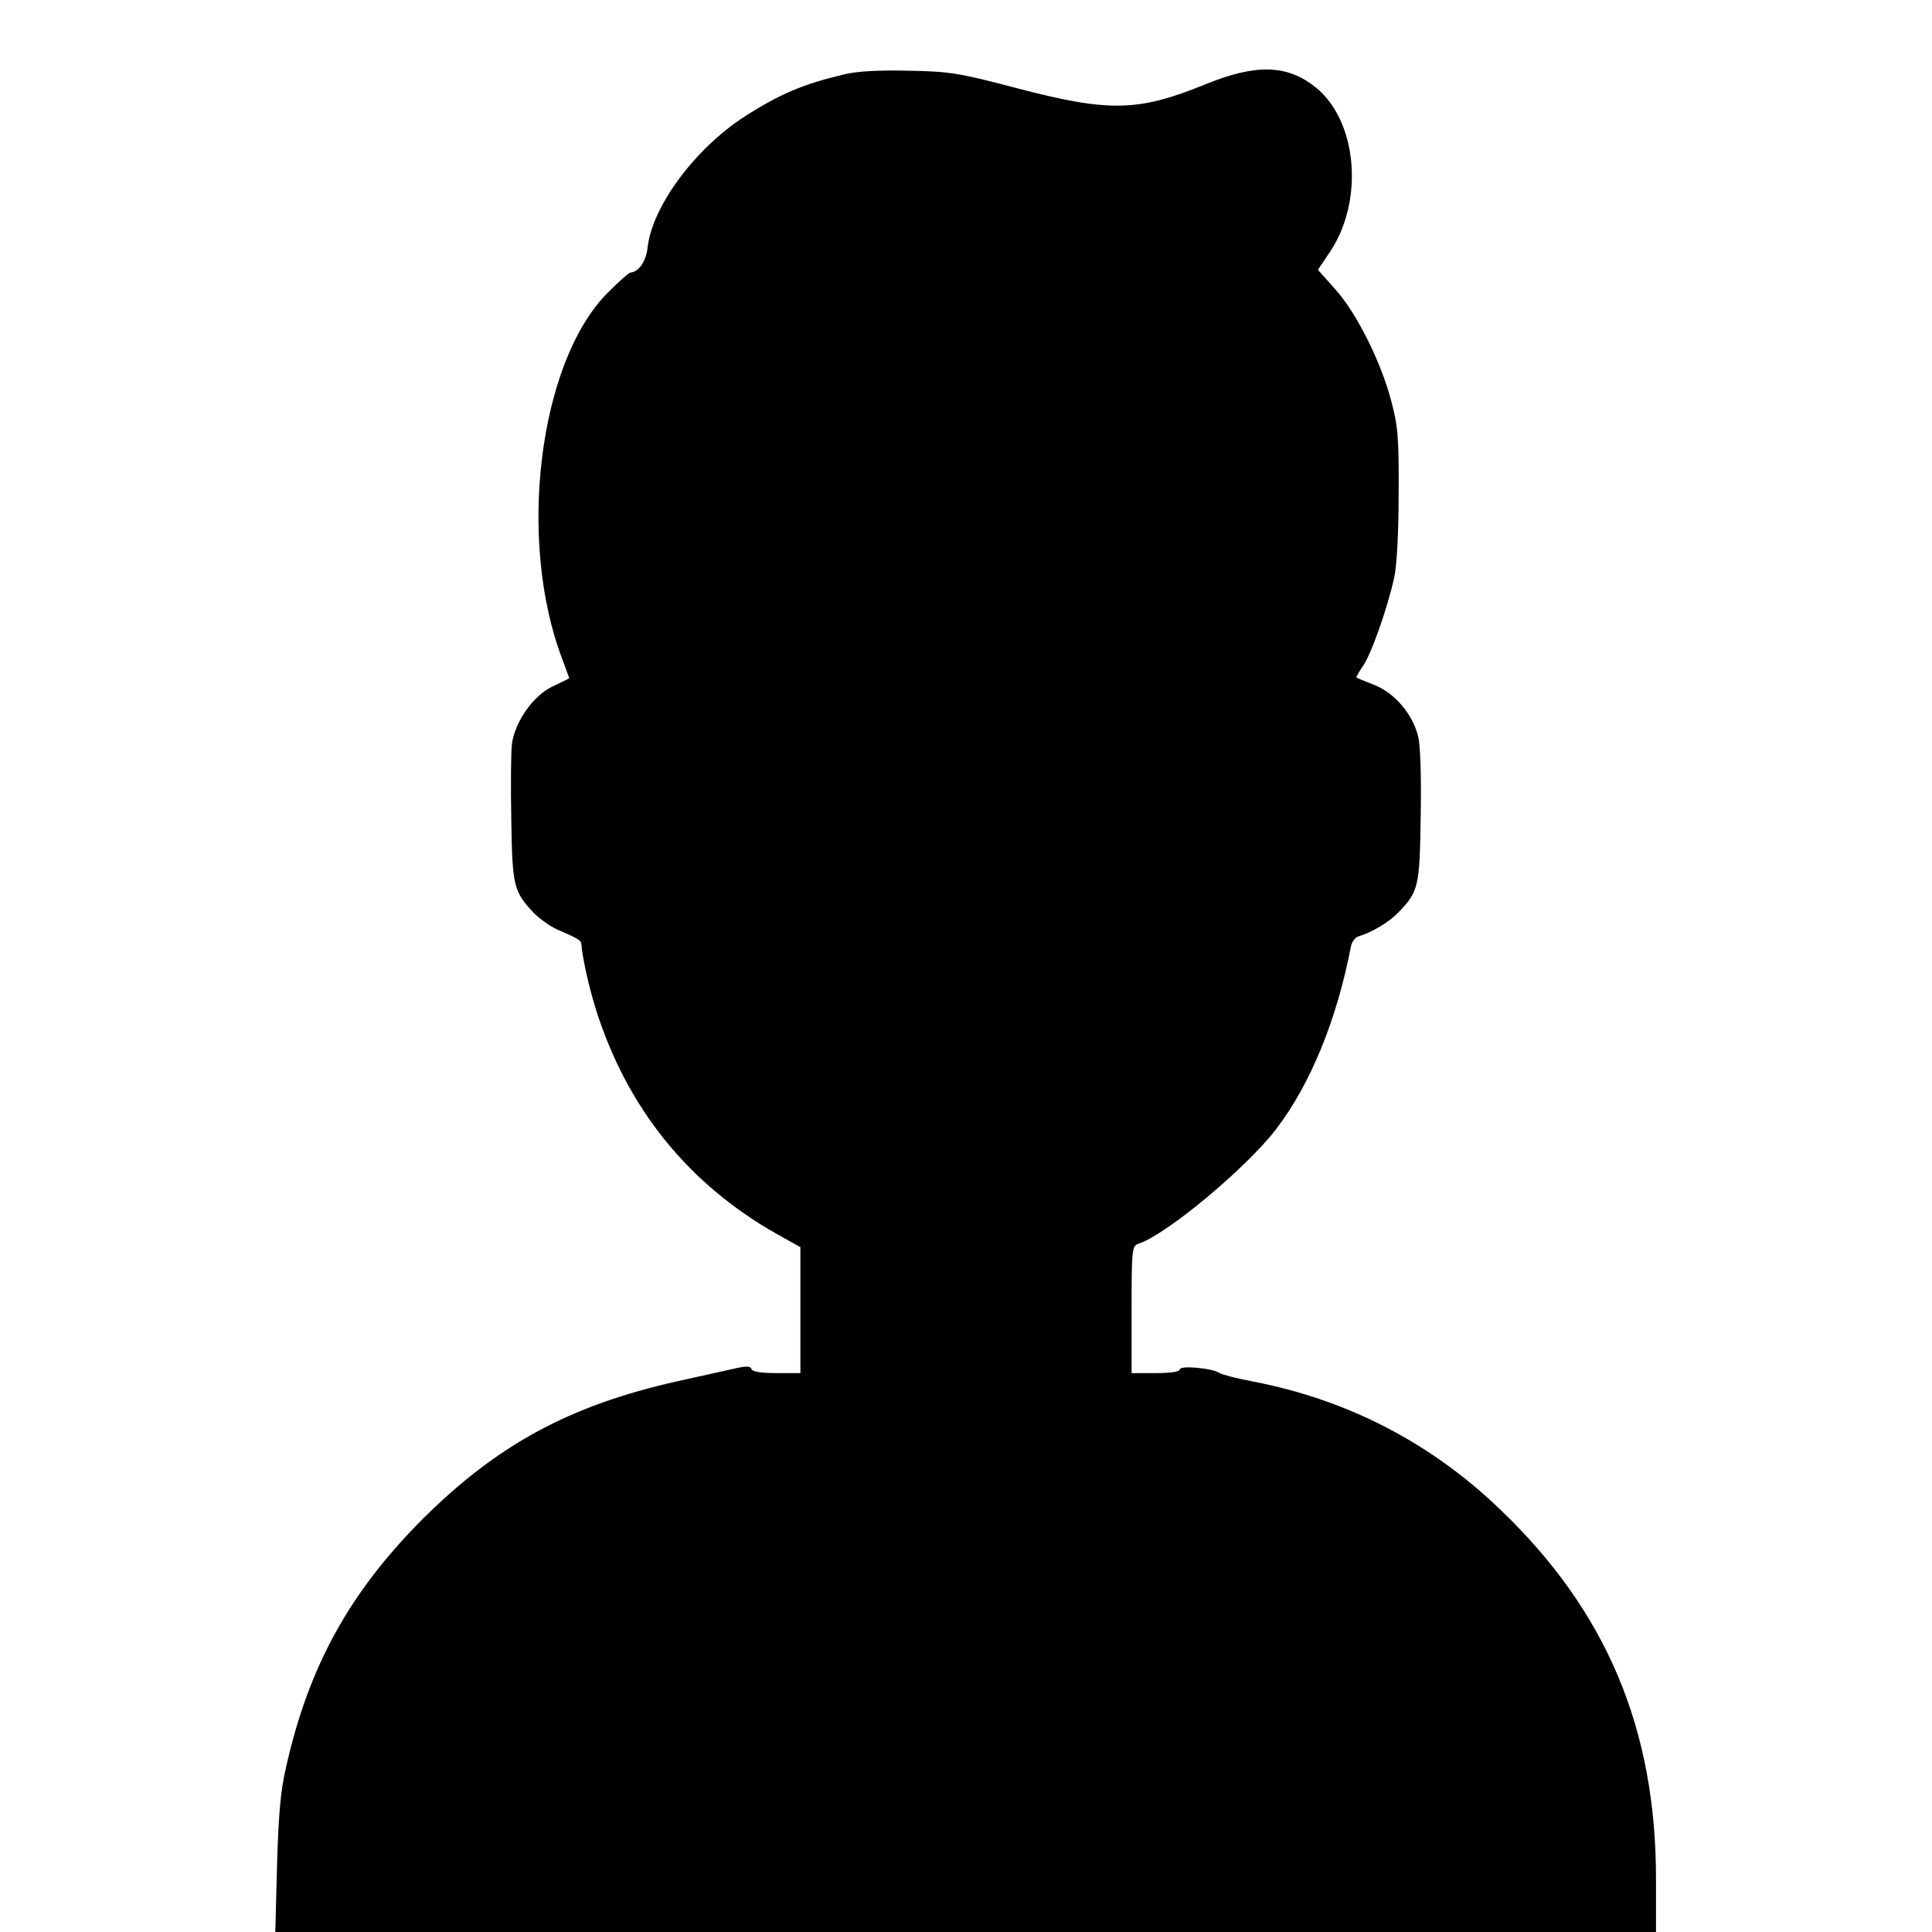
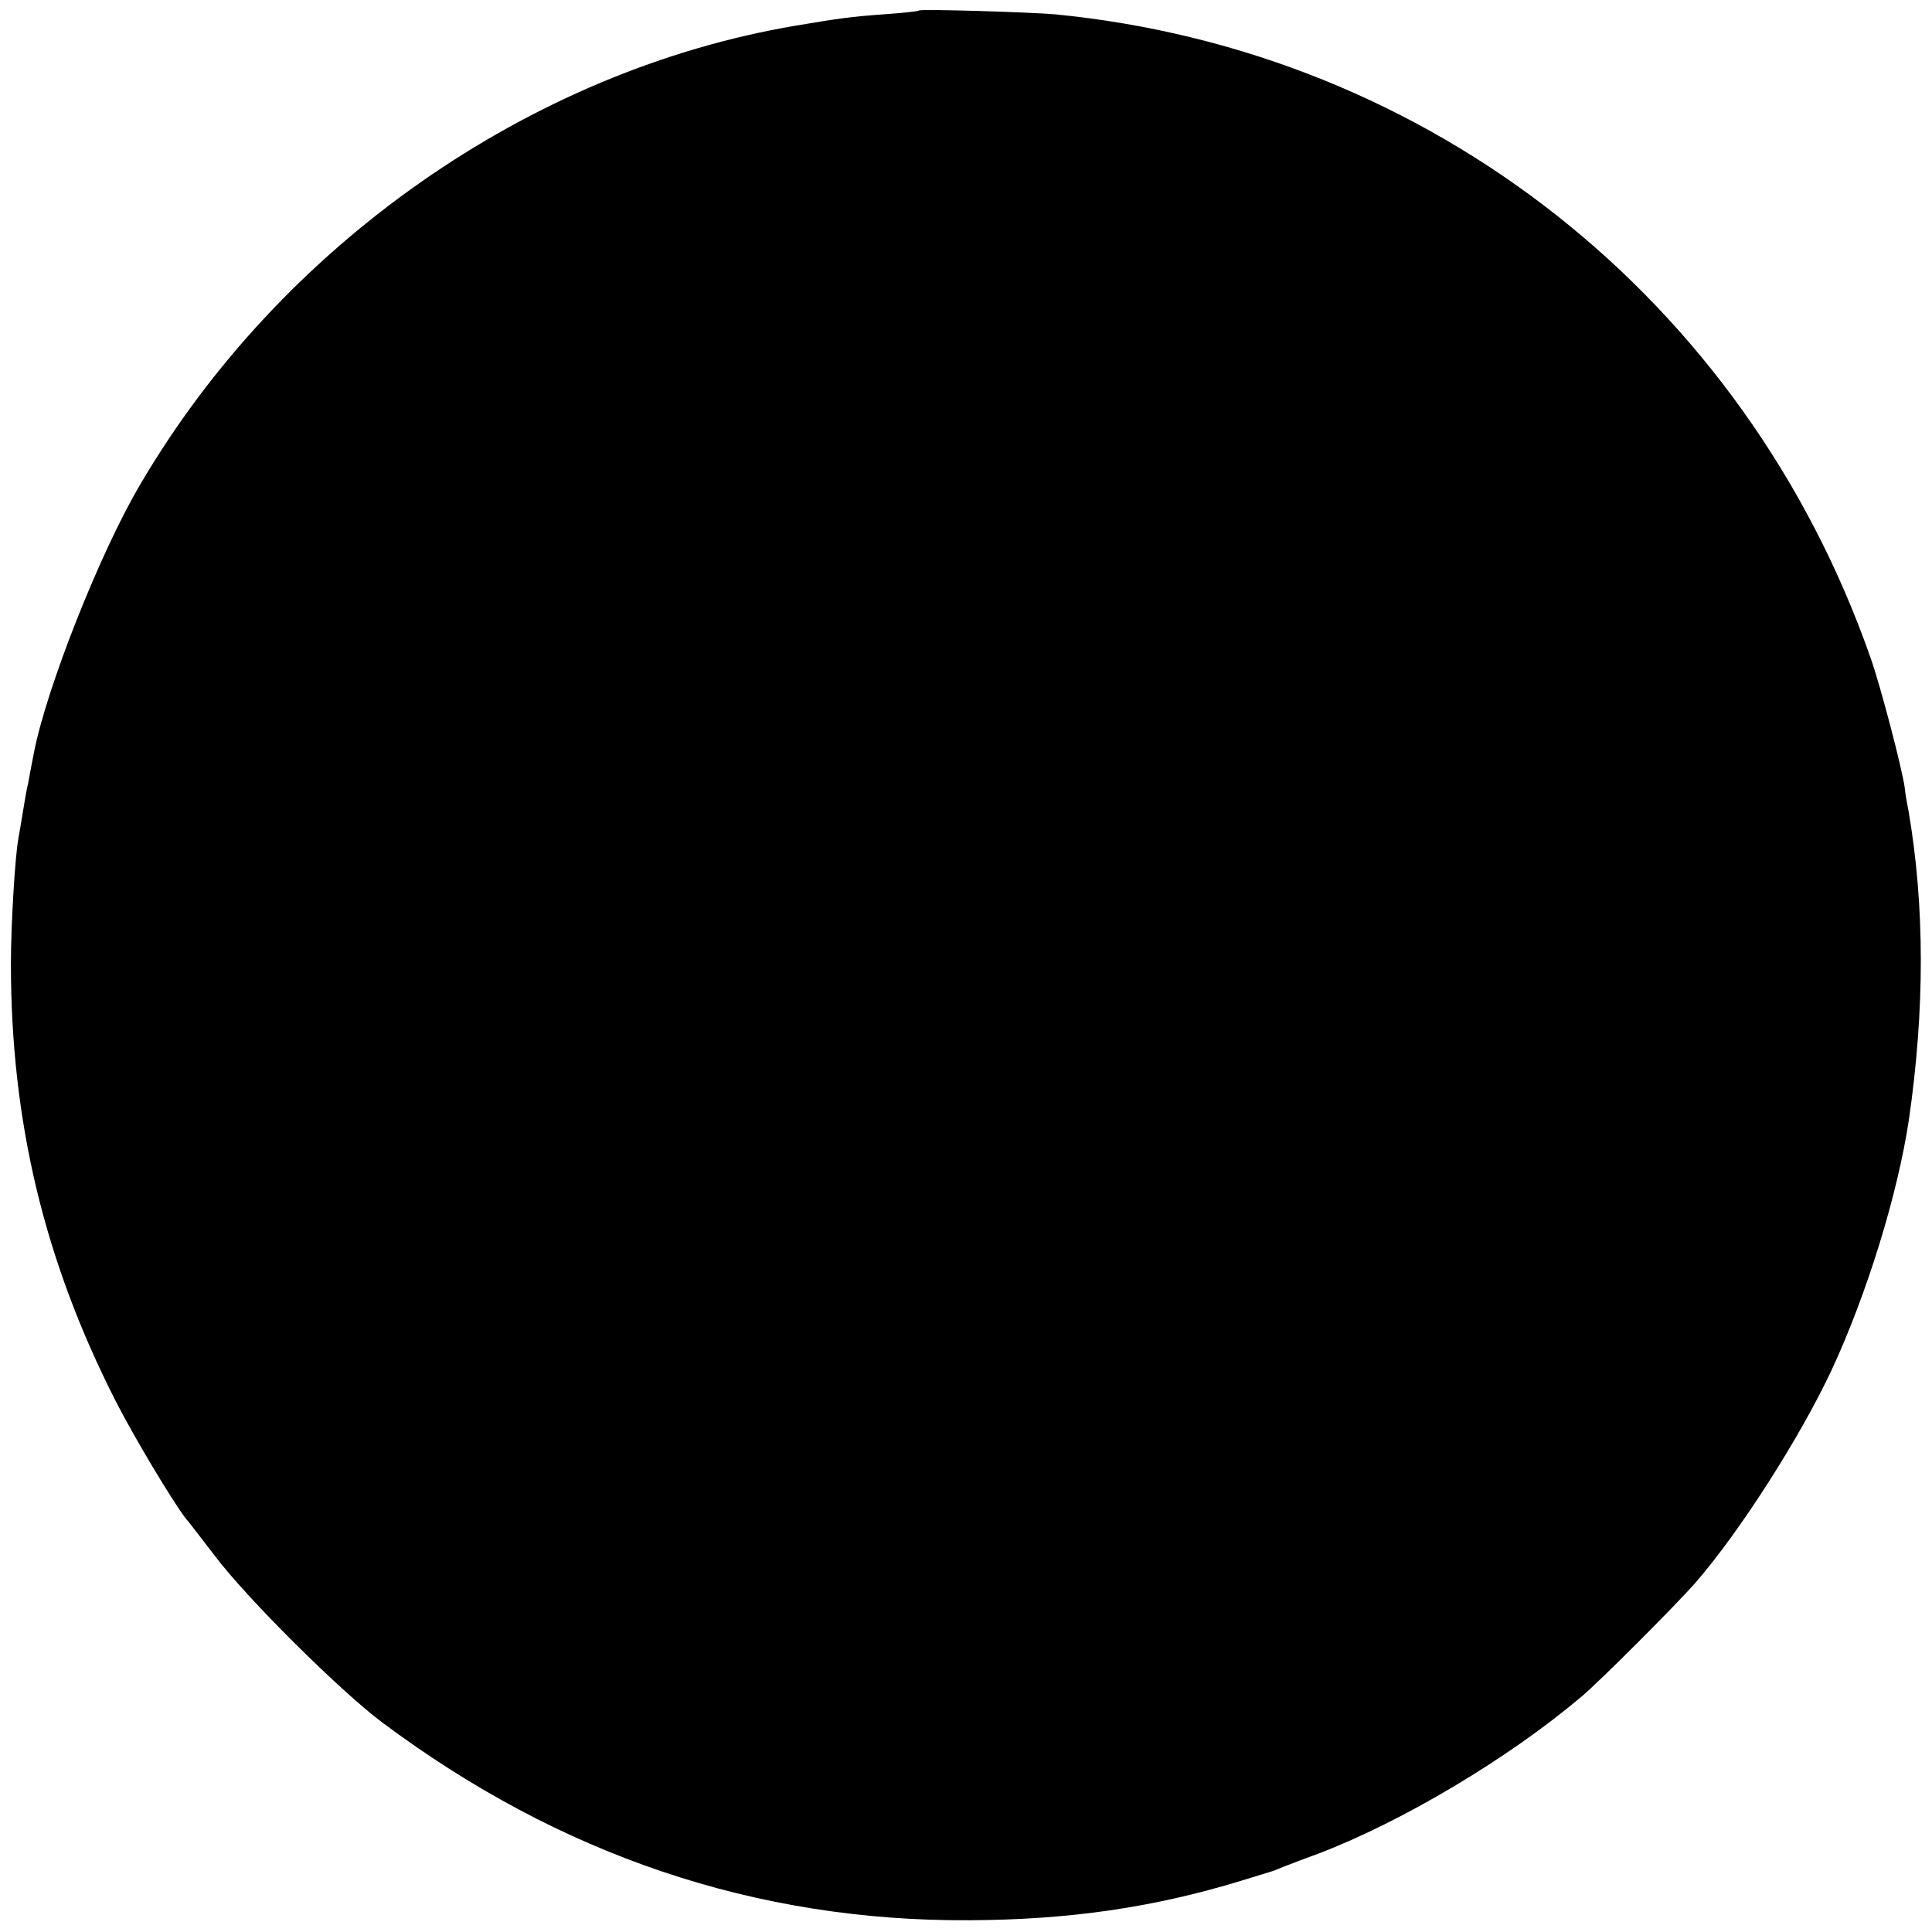
- <svg xmlns="http://www.w3.org/2000/svg" version="1.0" width="560pt" height="560pt" viewBox="0 0 560 560" preserveAspectRatio="xMidYMid meet">
-   <g transform="translate(0,560) scale(0.1,-0.1)" fill="#000000" stroke="none">
-     <path d="M2445 5384 c-117 -28 -184 -56 -287 -122 -144 -93 -268 -261 -281 -380 -4 -39 -26 -71 -50 -72 -4 0 -34 -27 -67 -60 -198 -201 -262 -716 -130 -1061 11 -30 20 -54 20 -55 0 0 -21 -11 -47 -23 -56 -26 -109 -100 -119 -166 -3 -23 -4 -122 -2 -221 3 -195 7 -208 66 -271 17 -17 48 -39 69 -48 58 -25 68 -31 68 -41 3 -38 21 -122 42 -189 90 -286 268 -507 525 -652 l68 -38 0 -182 0 -183 -69 0 c-44 0 -71 4 -73 12 -3 9 -16 9 -54 0 -27 -6 -100 -22 -162 -36 -312 -70 -521 -184 -738 -400 -212 -213 -330 -428 -395 -719 -16 -68 -22 -142 -26 -284 l-5 -193 2001 0 2001 0 0 154 c0 436 -144 777 -453 1072 -200 192 -440 316 -712 369 -49 9 -94 21 -100 25 -17 14 -115 23 -115 11 0 -7 -27 -11 -70 -11 l-70 0 0 184 c0 175 1 185 20 191 79 25 311 218 398 331 100 130 177 318 218 532 3 13 12 25 22 28 40 12 88 41 115 69 59 61 62 74 65 281 2 119 -1 207 -8 232 -17 64 -68 123 -125 146 -28 11 -52 21 -53 22 -2 1 6 15 17 31 24 32 72 168 92 258 8 37 13 131 13 245 1 161 -2 196 -22 270 -30 113 -100 253 -162 322 l-50 56 35 52 c100 149 79 382 -43 478 -82 65 -172 67 -317 8 -197 -80 -279 -82 -550 -11 -163 43 -192 48 -310 50 -87 2 -150 -1 -190 -11z" />
+ <svg xmlns="http://www.w3.org/2000/svg" version="1.0" width="460pt" height="460pt" viewBox="0 0 460 460" preserveAspectRatio="xMidYMid meet">
+   <g transform="translate(0,460) scale(0.1,-0.1)" fill="#000000" stroke="none">
+     <path d="M2188 4575 c-2 -2 -39 -6 -83 -9 -81 -6 -102 -9 -210 -27 -634 -107 -1228 -523 -1562 -1094 -96 -163 -222 -483 -252 -636 -6 -30 -12 -63 -14 -74 -3 -11 -8 -40 -12 -65 -4 -25 -9 -54 -11 -65 -8 -42 -18 -204 -18 -300 0 -374 79 -706 249 -1040 42 -83 136 -240 167 -280 5 -5 36 -46 70 -90 77 -102 300 -323 398 -396 424 -317 891 -474 1398 -471 236 1 438 30 647 94 39 12 72 22 75 23 3 1 14 5 25 10 11 4 49 19 85 32 199 76 451 226 625 373 43 36 224 217 273 273 104 120 247 343 323 505 84 181 157 417 184 596 38 262 38 509 -1 736 -4 19 -8 44 -9 55 -6 44 -57 240 -81 308 -299 855 -1048 1446 -1943 1533 -58 5 -319 13 -323 9z" />
  </g>
</svg>
